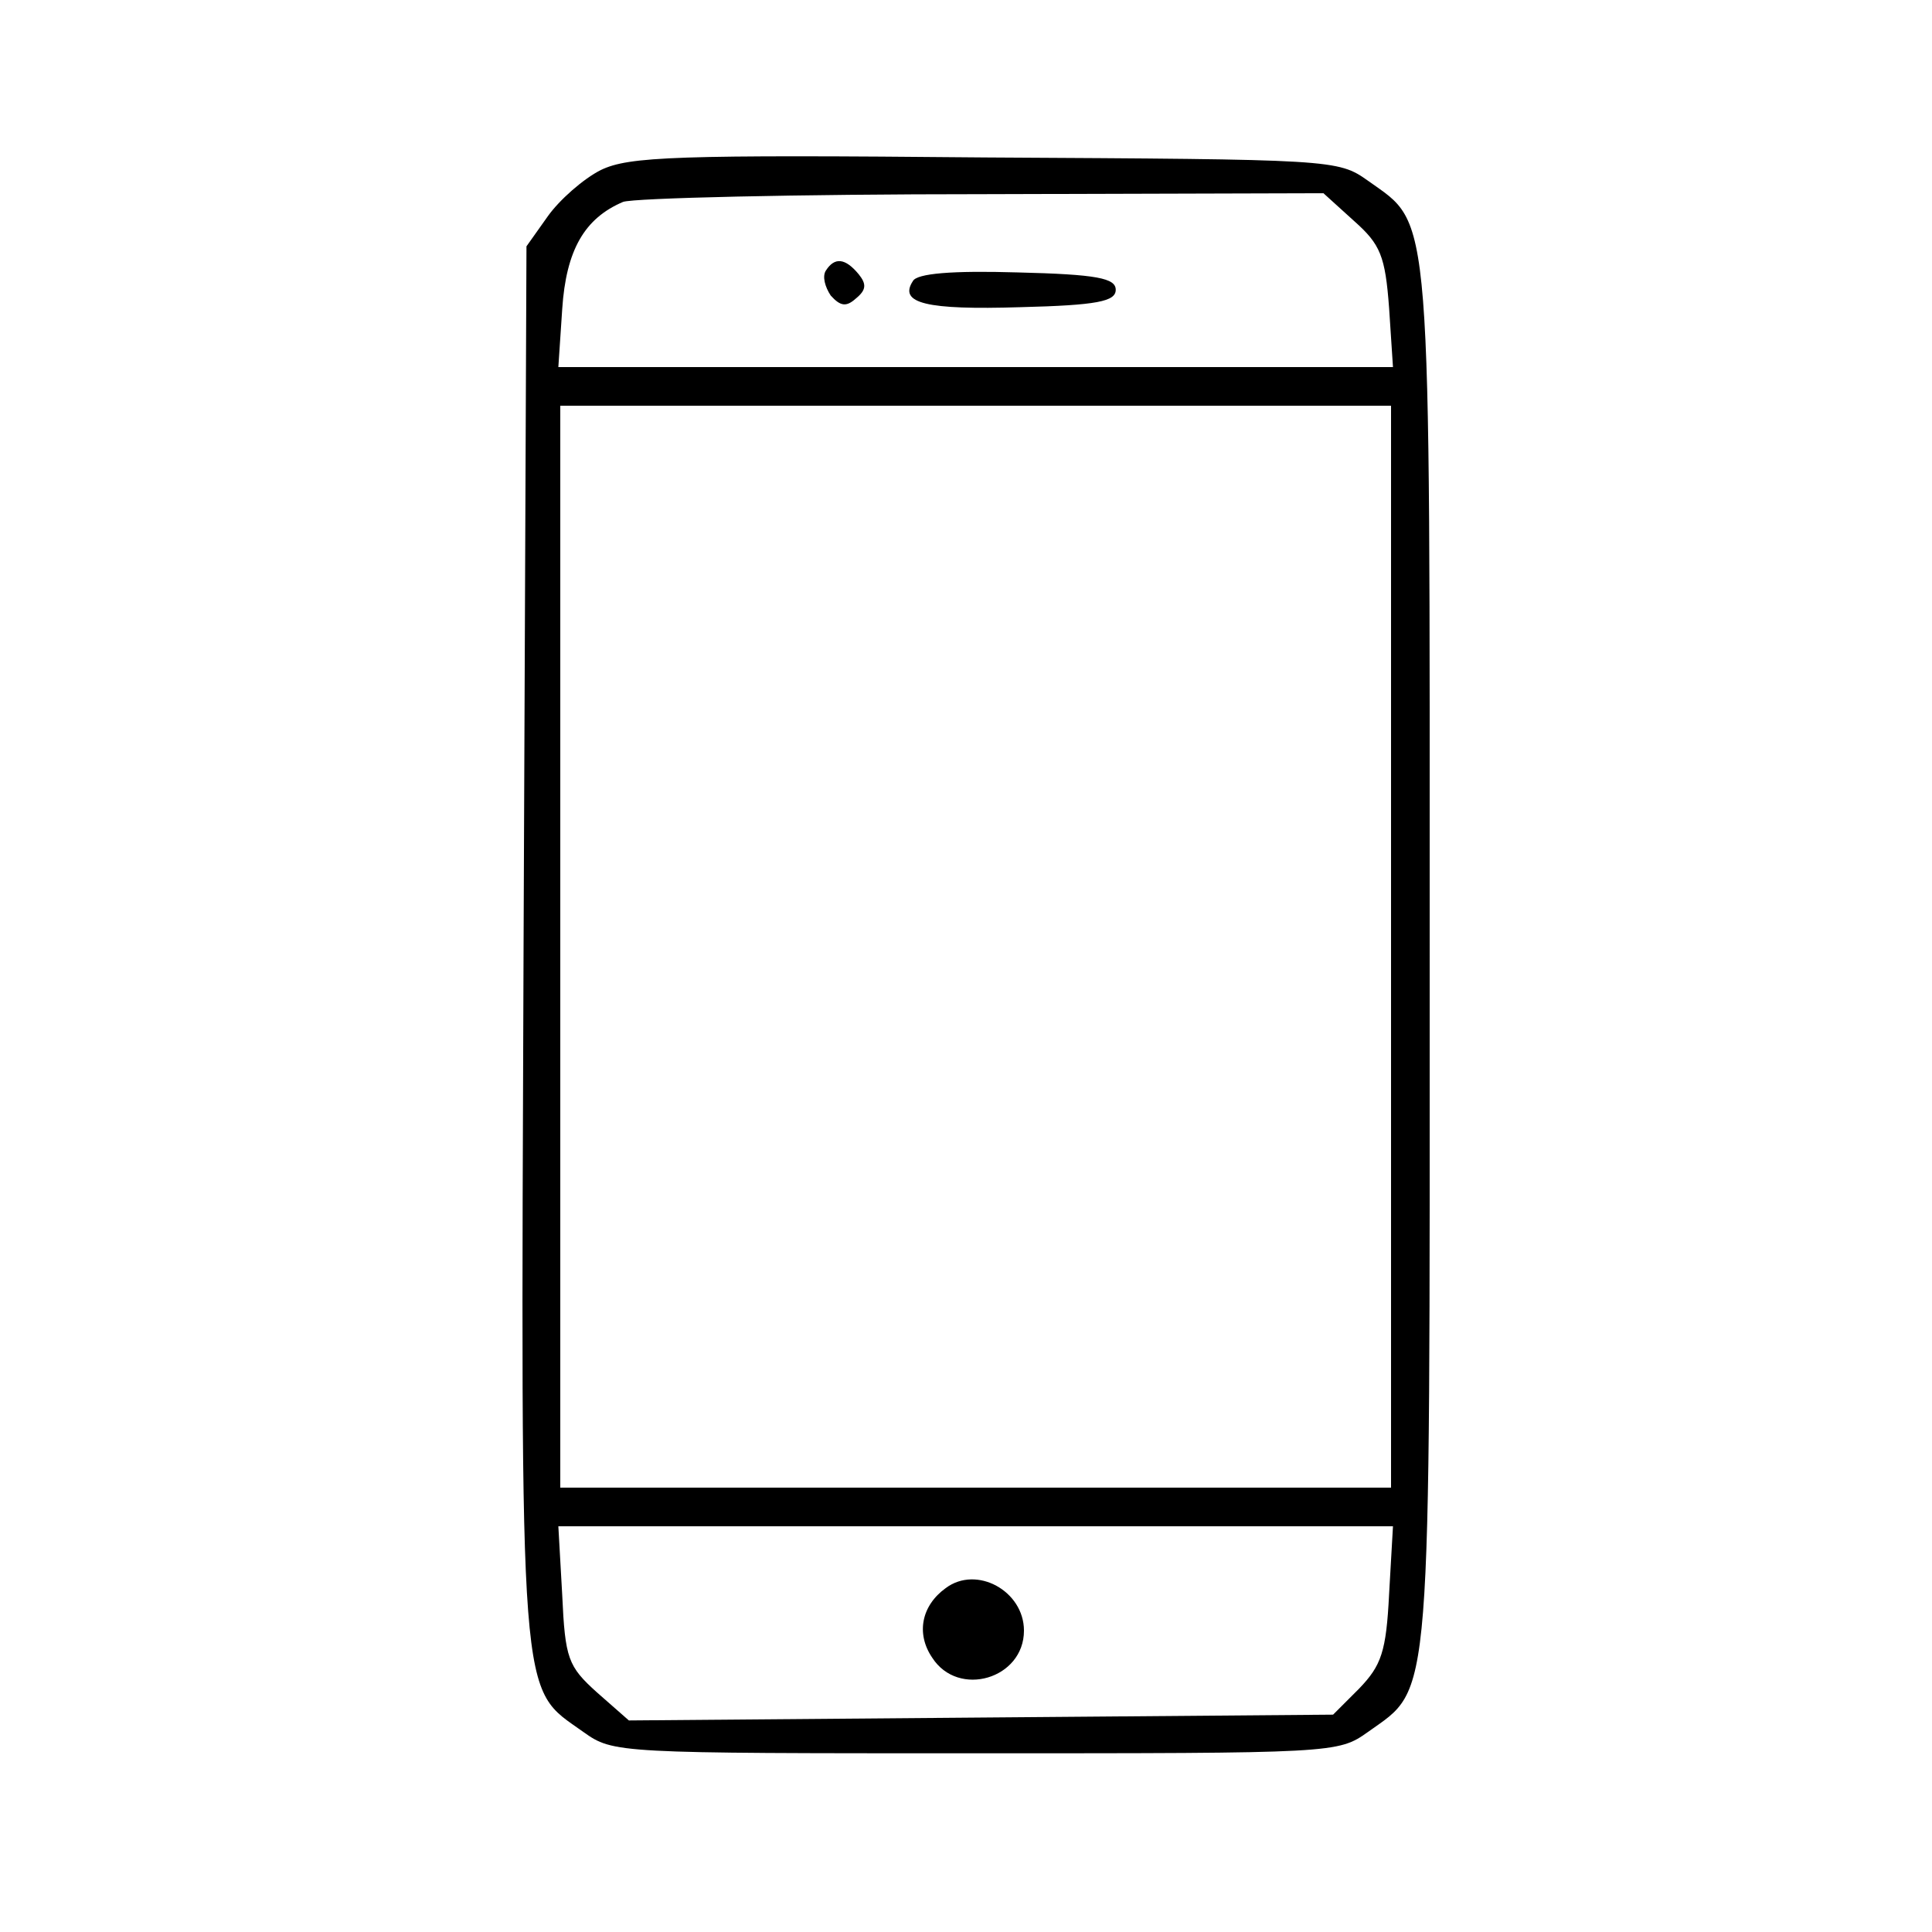
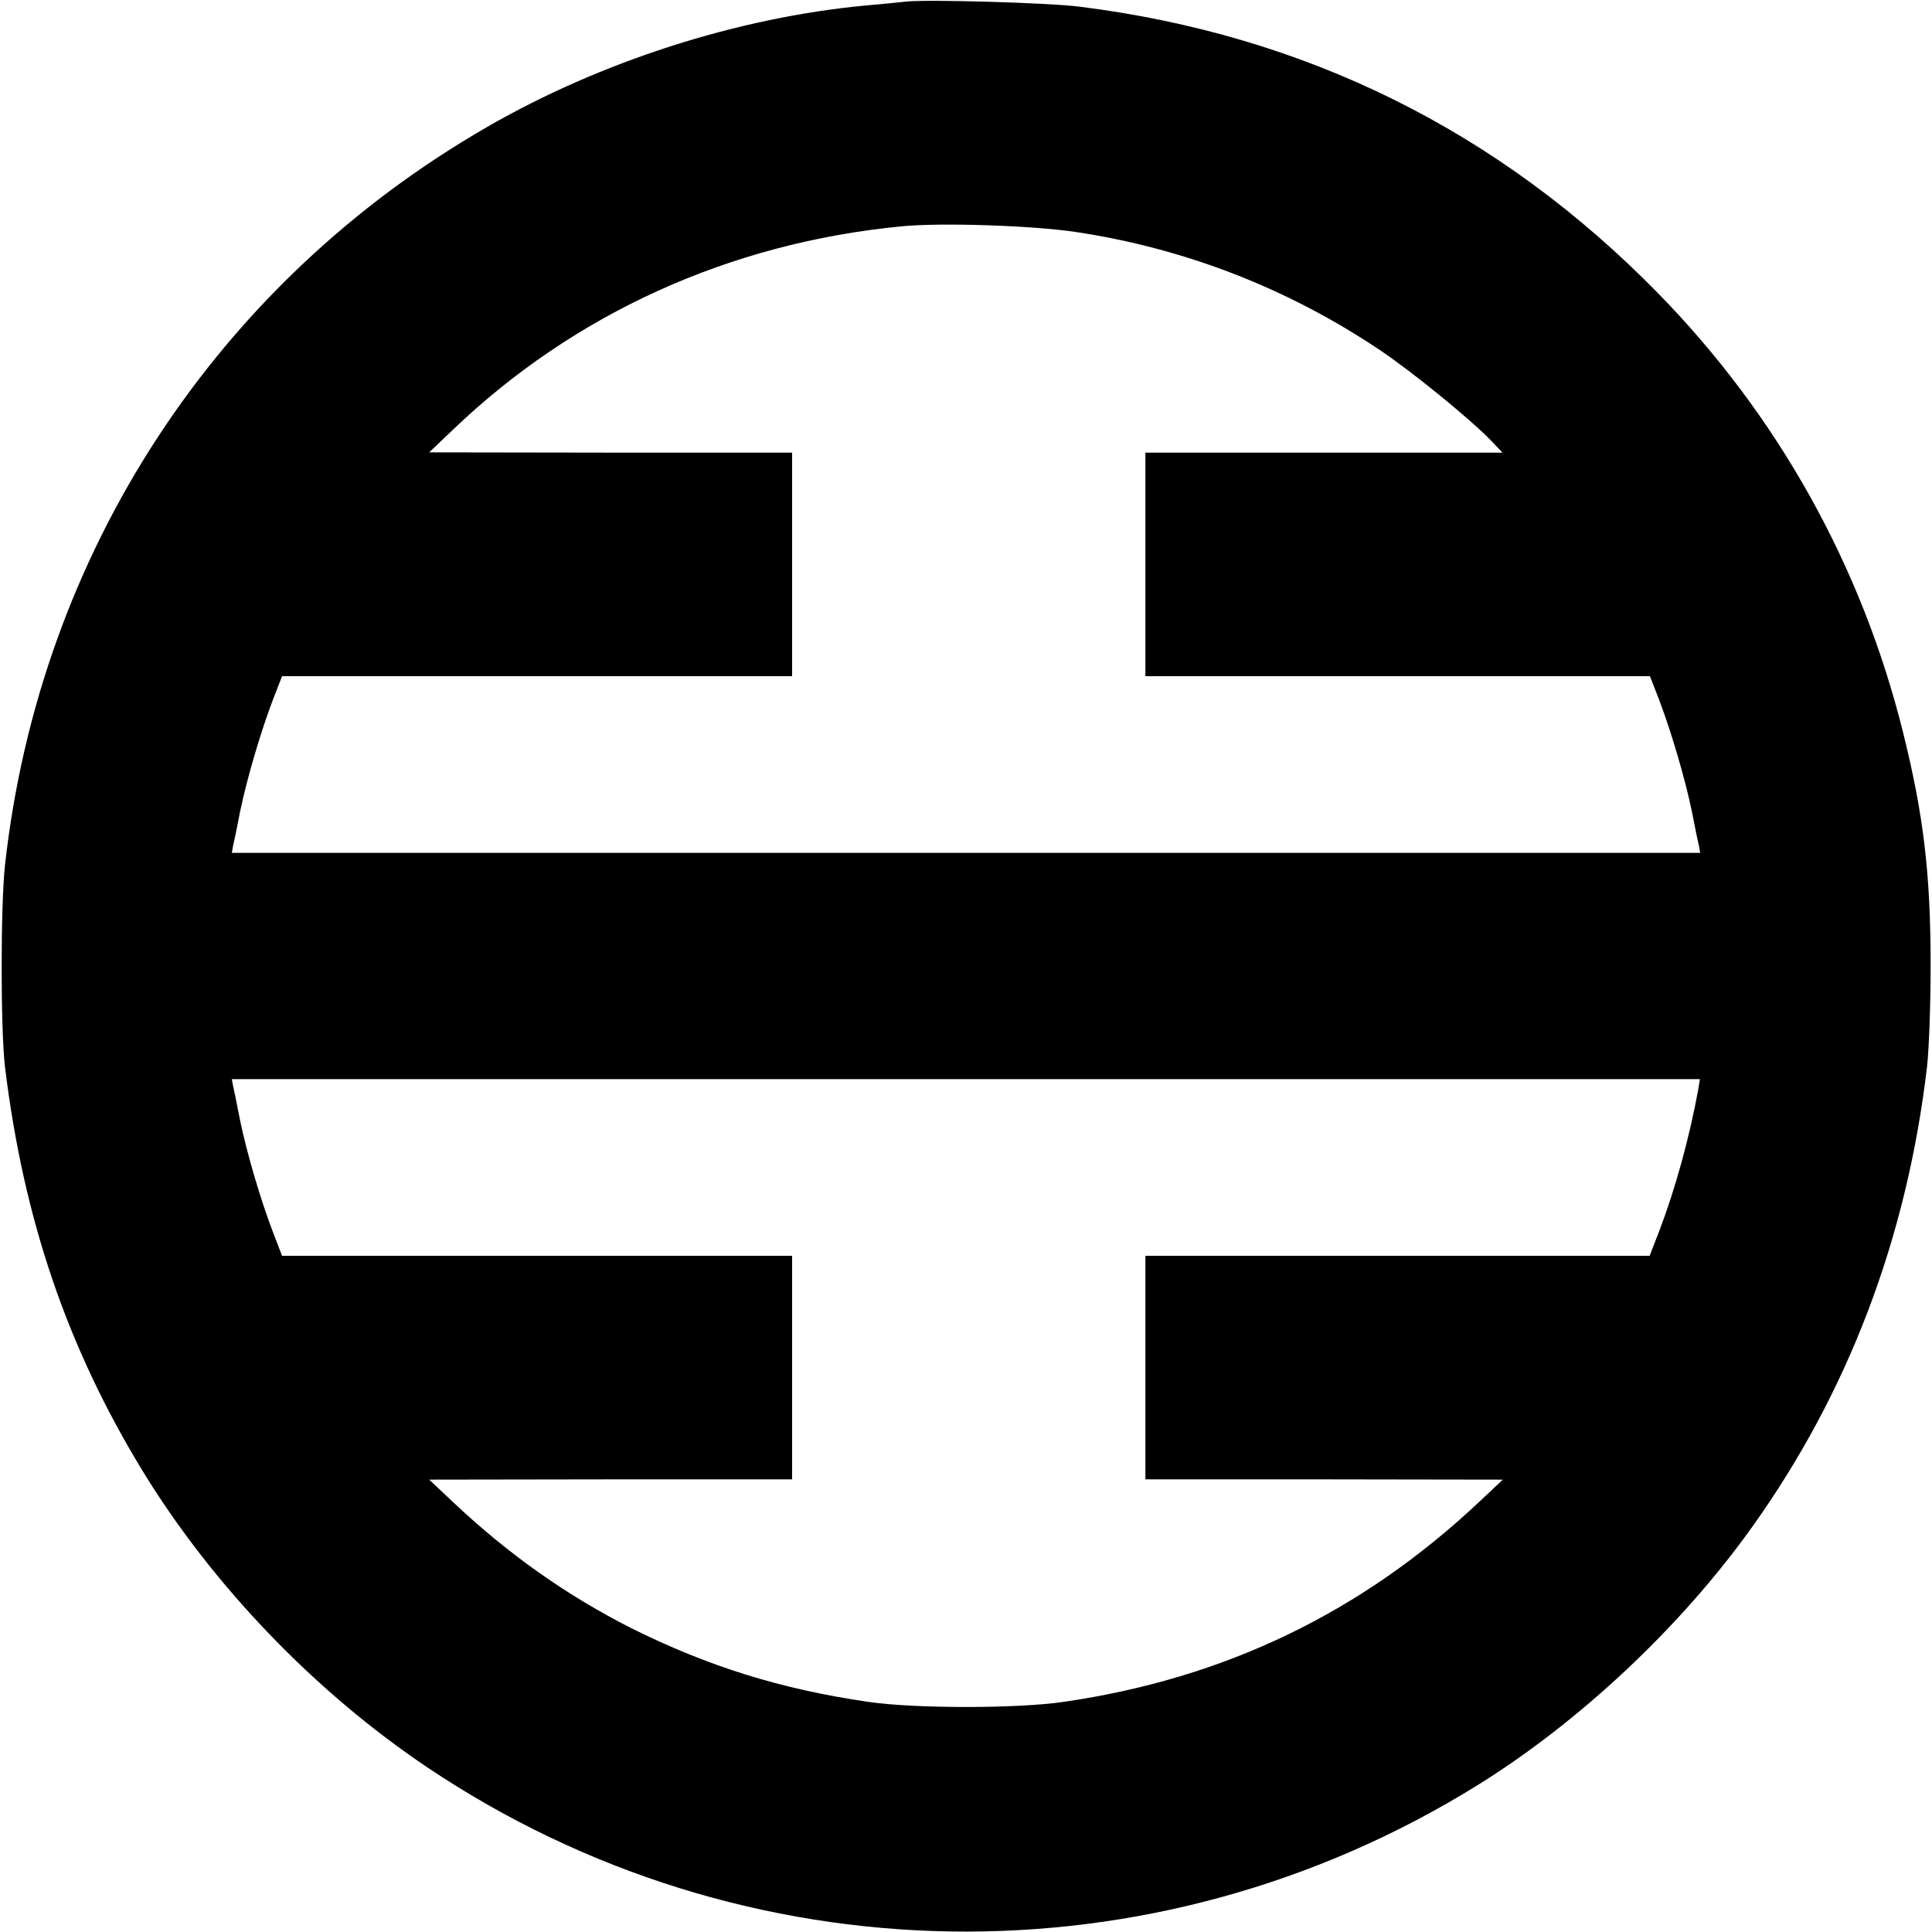
- <svg xmlns="http://www.w3.org/2000/svg" version="1.0" width="200pt" height="200pt" viewBox="0 0 200 200" preserveAspectRatio="xMidYMid meet">
-   <g transform="translate(0,200) scale(0.1,-0.1)" fill="#000000" stroke="none">
-     <path d="M622 1824 c-18 -9 -43 -31 -55 -48 l-22 -31 -3 -723 c-3 -801 -5 -767 62 -815 31 -22 34 -22 406 -22 372 0 375 0 406 22 67 48 64 16 64 803 0 787 3 755 -64 803 -31 22 -36 22 -396 24 -321 3 -369 1 -398 -13z m780 -53 c27 -24 32 -36 36 -90 l4 -61 -432 0 -432 0 4 60 c4 61 23 94 63 111 11 4 179 8 372 8 l353 1 32 -29z m38 -751 l0 -560 -430 0 -430 0 0 560 0 560 430 0 430 0 0 -560z m-2 -670 c-3 -60 -8 -74 -31 -98 l-27 -27 -365 -3 -364 -3 -33 29 c-30 27 -33 35 -36 101 l-4 71 432 0 432 0 -4 -70z" />
-     <path d="M855 1720 c-4 -6 -1 -17 5 -26 10 -11 16 -12 26 -3 11 9 11 15 3 25 -14 17 -25 18 -34 4z" />
-     <path d="M945 1709 c-15 -23 14 -30 111 -27 80 2 99 6 99 18 0 12 -19 16 -102 18 -67 2 -104 -1 -108 -9z" />
-     <path d="M979 356 c-25 -18 -31 -47 -14 -72 27 -42 95 -22 95 28 0 41 -49 68 -81 44z" />
+ <svg xmlns="http://www.w3.org/2000/svg" version="1.0" width="700pt" height="700pt" viewBox="0 0 700 700" preserveAspectRatio="xMidYMid meet">
+   <g transform="translate(0,700) scale(0.1,-0.1)" fill="#000000" stroke="none">
+     <path d="M3280 6994 c-19 -2 -84 -9 -145 -14 -464 -44 -959 -203 -1370 -440 -982 -566 -1622 -1546 -1747 -2675 -16 -150 -16 -594 0 -730 67 -551 225 -1016 499 -1465 254 -415 624 -800 1032 -1074 1147 -769 2630 -794 3806 -63 370 230 736 574 993 934 348 487 561 1046 634 1668 7 62 13 220 13 365 0 334 -25 545 -100 847 -150 603 -454 1148 -889 1592 -576 588 -1278 935 -2096 1037 -110 14 -556 27 -630 18z m614 -834 c397 -59 770 -204 1102 -426 117 -78 327 -249 404 -328 l44 -46 -647 0 -647 0 0 -405 0 -405 914 0 914 0 32 -82 c46 -121 95 -288 120 -408 11 -58 23 -115 26 -127 l4 -23 -2660 0 -2660 0 4 23 c3 12 15 69 26 127 25 120 74 287 120 408 l32 82 924 0 924 0 0 405 0 405 -657 0 -658 1 85 81 c440 422 1004 678 1627 738 143 14 470 3 627 -20z m2260 -3102 c-32 -177 -83 -362 -141 -515 l-36 -93 -913 0 -914 0 0 -405 0 -405 648 0 647 -1 -85 -80 c-426 -401 -921 -640 -1505 -725 -167 -25 -543 -25 -710 0 -317 46 -581 129 -858 267 -231 117 -445 267 -647 458 l-85 80 658 1 657 0 0 405 0 405 -924 0 -924 0 -32 83 c-46 120 -95 287 -120 407 -11 58 -23 115 -26 128 l-4 22 2660 0 2659 0 -5 -32z" />
  </g>
</svg>
